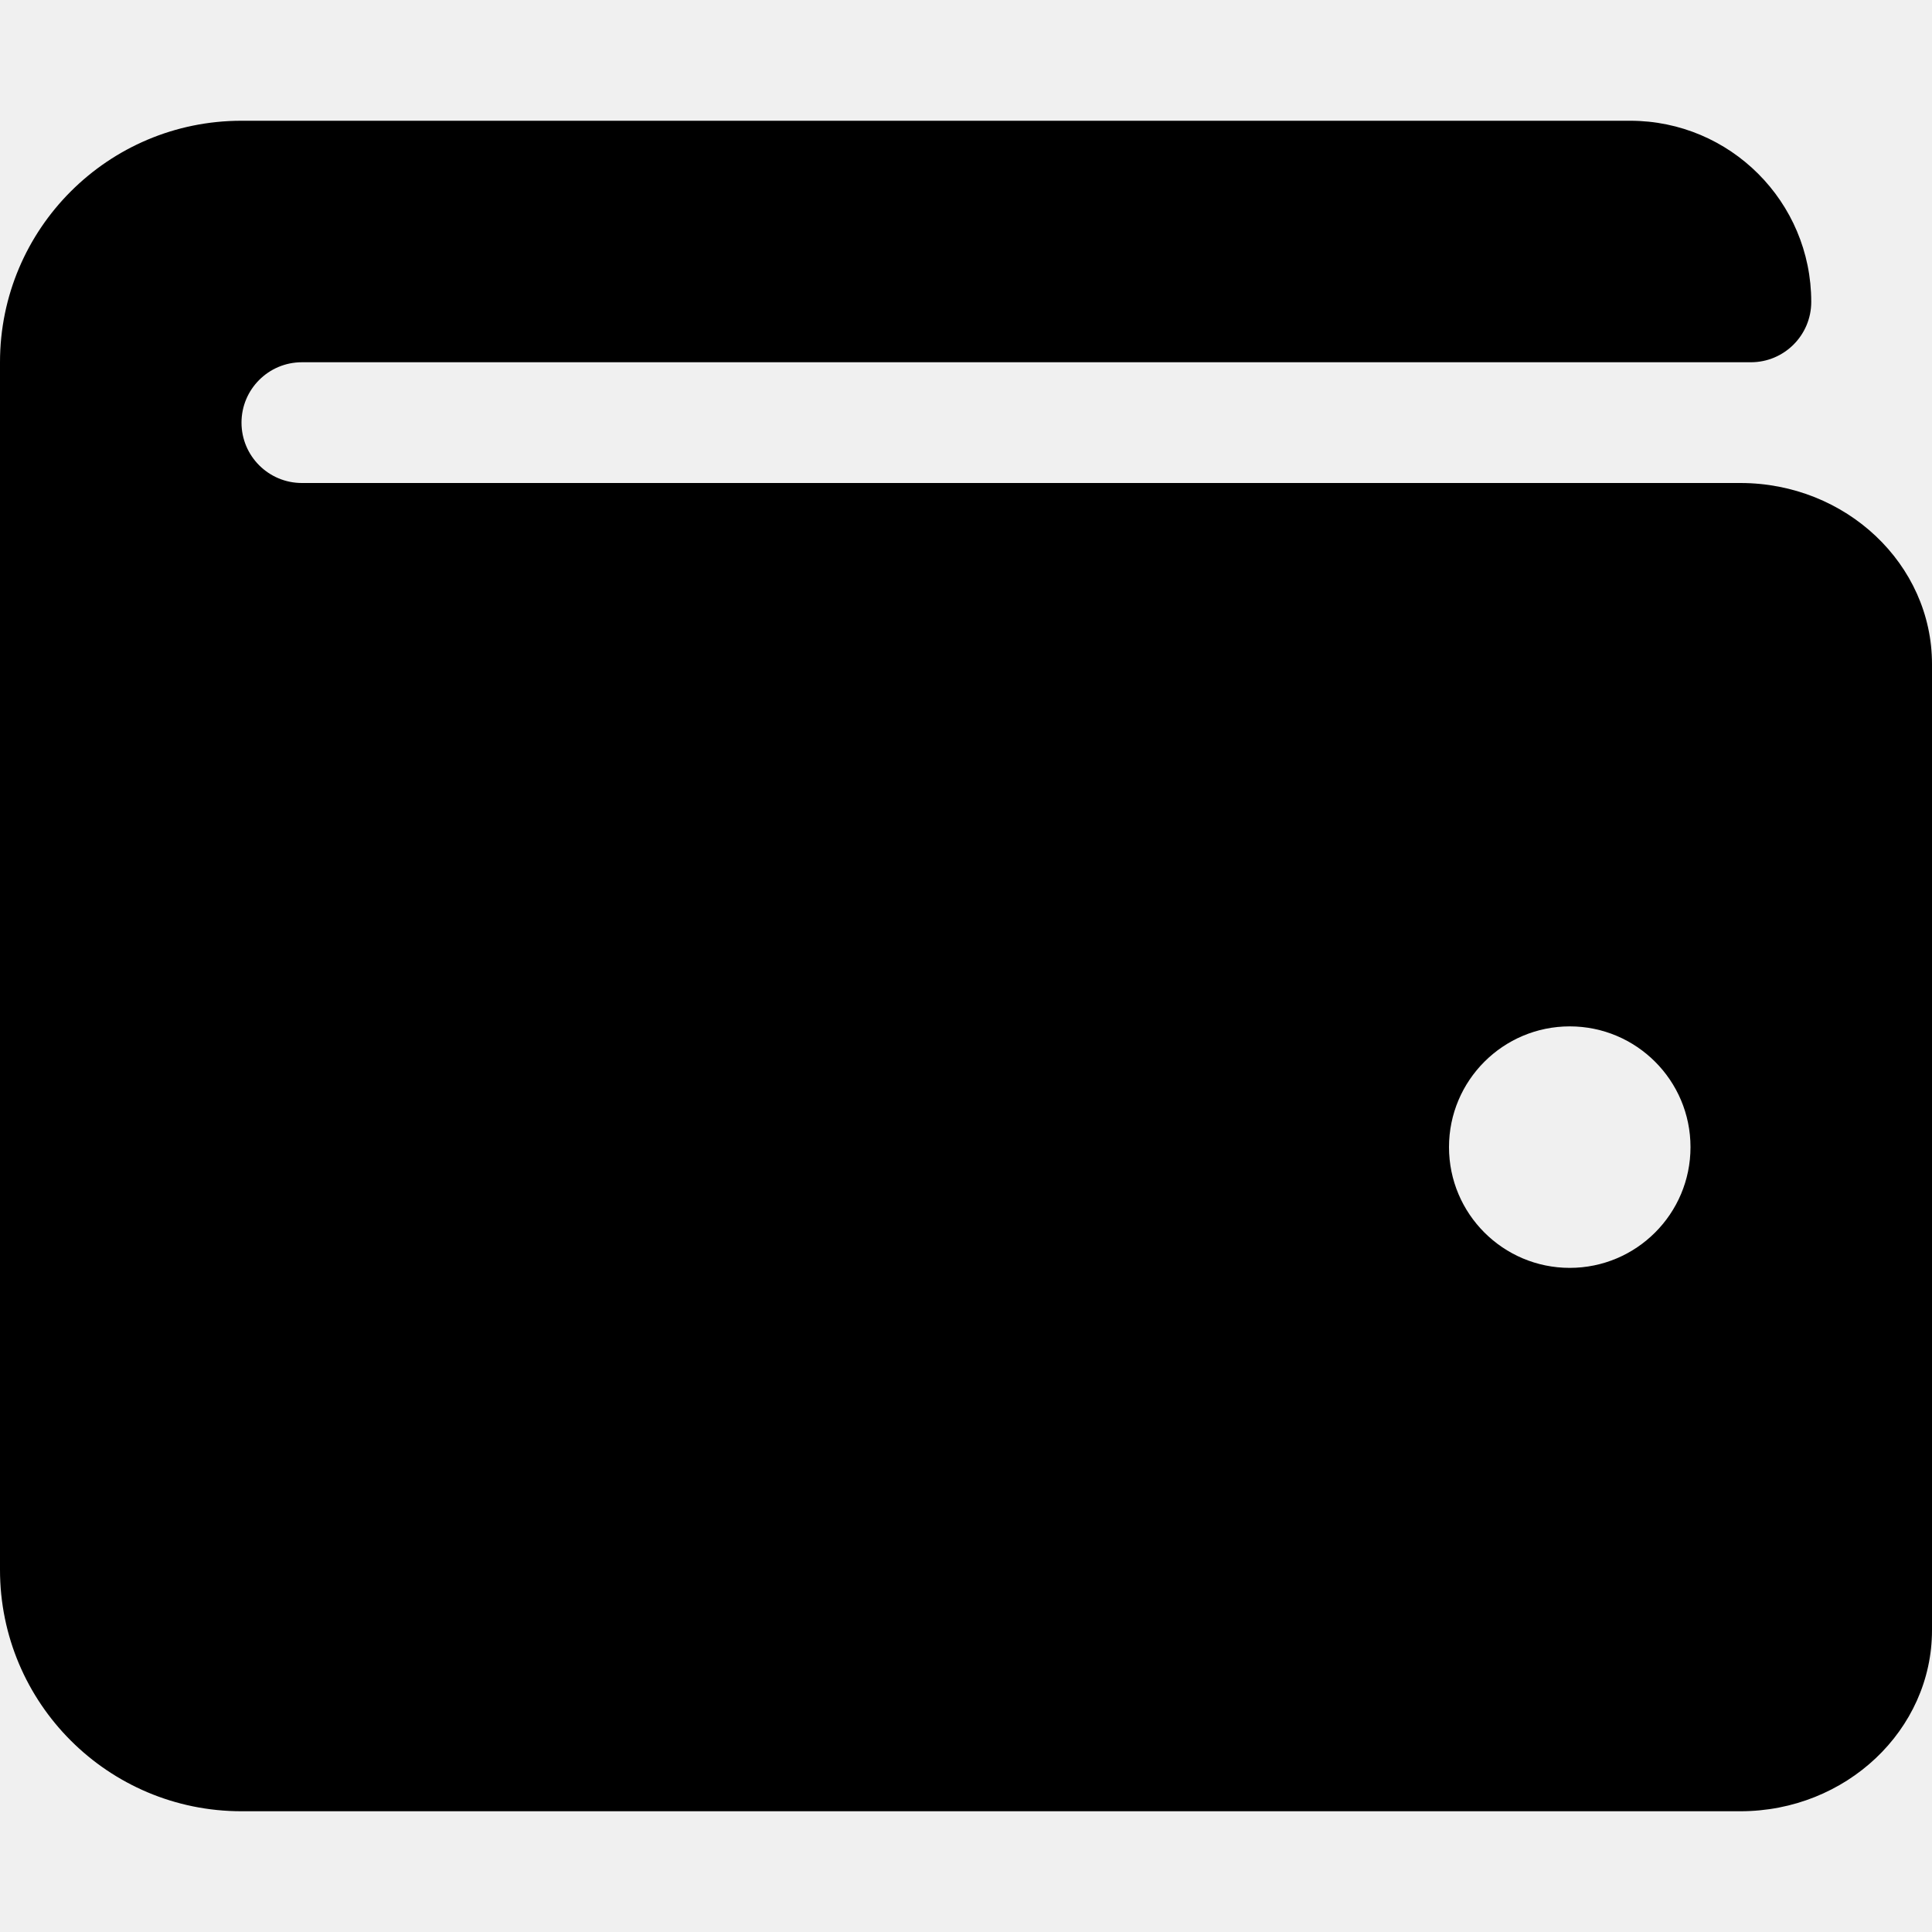
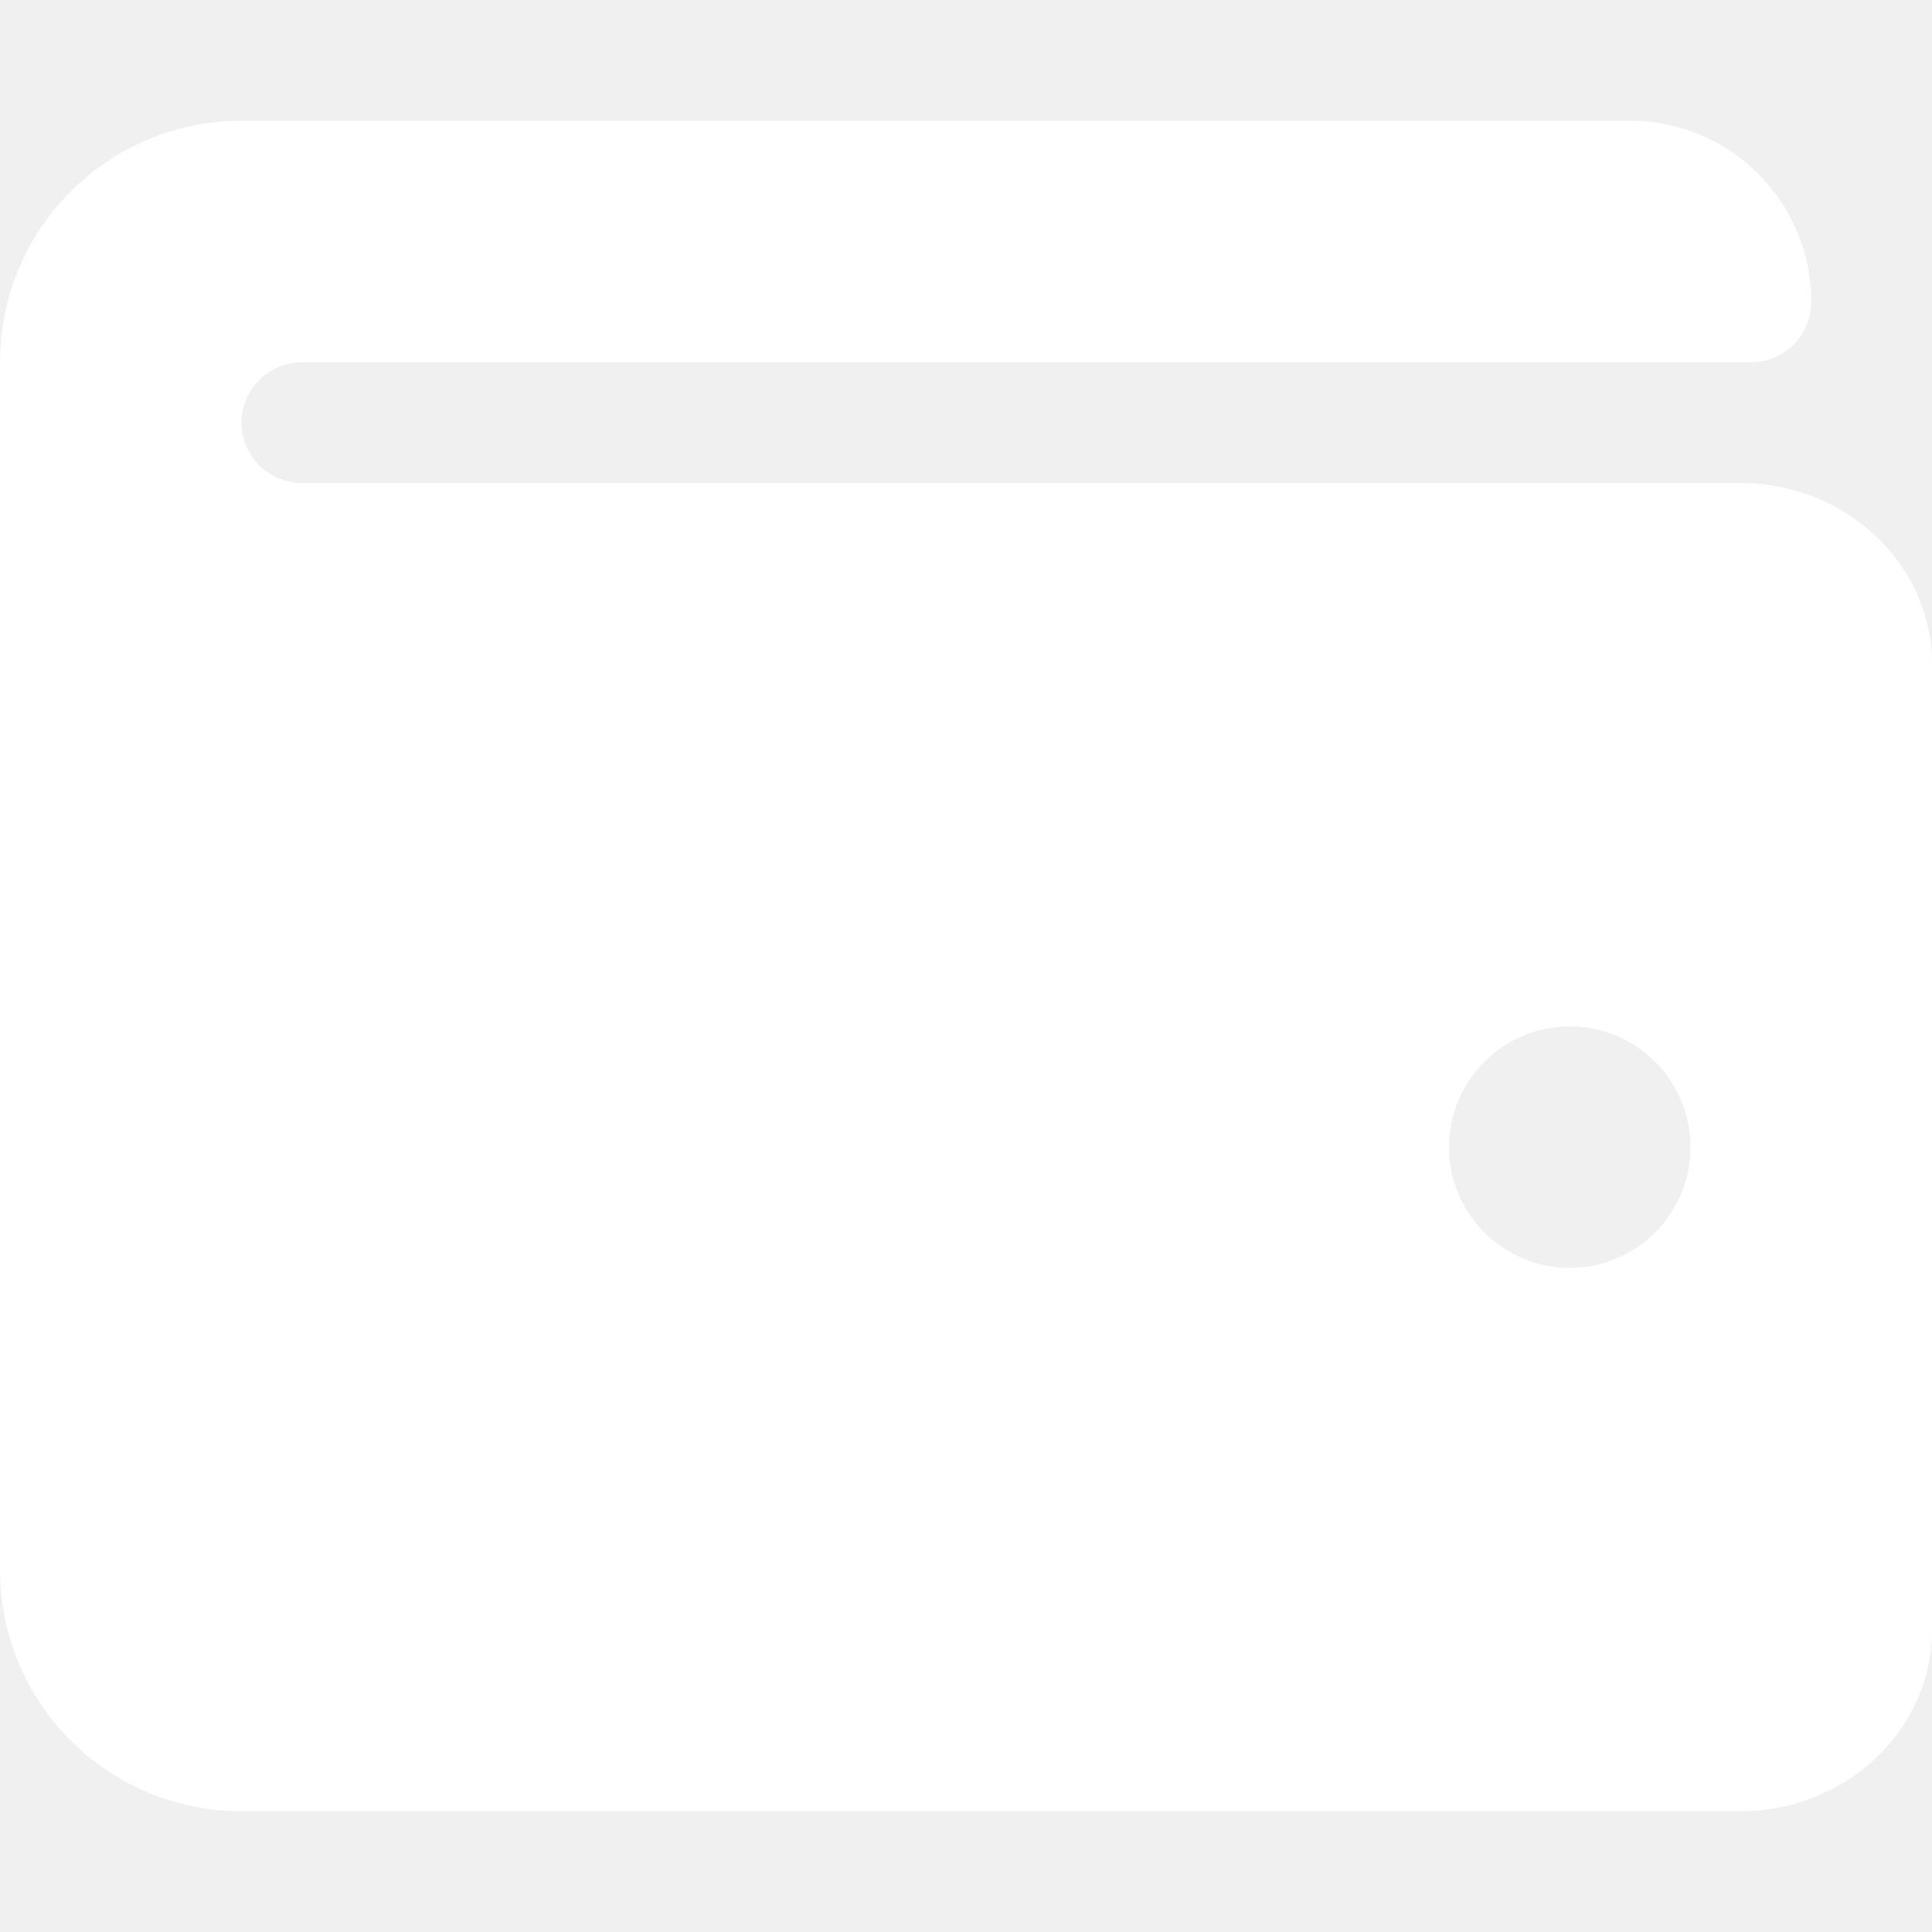
- <svg xmlns="http://www.w3.org/2000/svg" width="24" height="24" viewBox="0 0 24 24" fill="none">
-   <path d="M21.619 6H3.75C3.336 6 3 5.664 3 5.25C3 4.836 3.336 4.5 3.75 4.5H21.75C22.164 4.5 22.5 4.164 22.5 3.75C22.5 2.507 21.493 1.5 20.25 1.5H3C1.343 1.5 0 2.843 0 4.5V19.5C0 21.157 1.343 22.5 3 22.5H21.619C22.932 22.5 24 21.491 24 20.25V8.25C24 7.009 22.932 6 21.619 6ZM19.5 15.75C18.672 15.75 18 15.078 18 14.25C18 13.422 18.672 12.75 19.5 12.75C20.328 12.75 21 13.422 21 14.25C21 15.078 20.328 15.75 19.5 15.75Z" fill="black" />
+ <svg xmlns="http://www.w3.org/2000/svg" width="24" height="24" viewBox="0 0 24 24" fill="#FFFFFF">
+   <path d="M21.619 6H3.75C3.336 6 3 5.664 3 5.25C3 4.836 3.336 4.5 3.75 4.5H21.75C22.164 4.5 22.5 4.164 22.5 3.75C22.5 2.507 21.493 1.5 20.25 1.5H3C1.343 1.5 0 2.843 0 4.5V19.5C0 21.157 1.343 22.5 3 22.5H21.619C22.932 22.5 24 21.491 24 20.25V8.25C24 7.009 22.932 6 21.619 6ZM19.5 15.75C18.672 15.75 18 15.078 18 14.25C18 13.422 18.672 12.75 19.5 12.75C20.328 12.75 21 13.422 21 14.25C21 15.078 20.328 15.75 19.5 15.75Z" fill="white" />
</svg>
